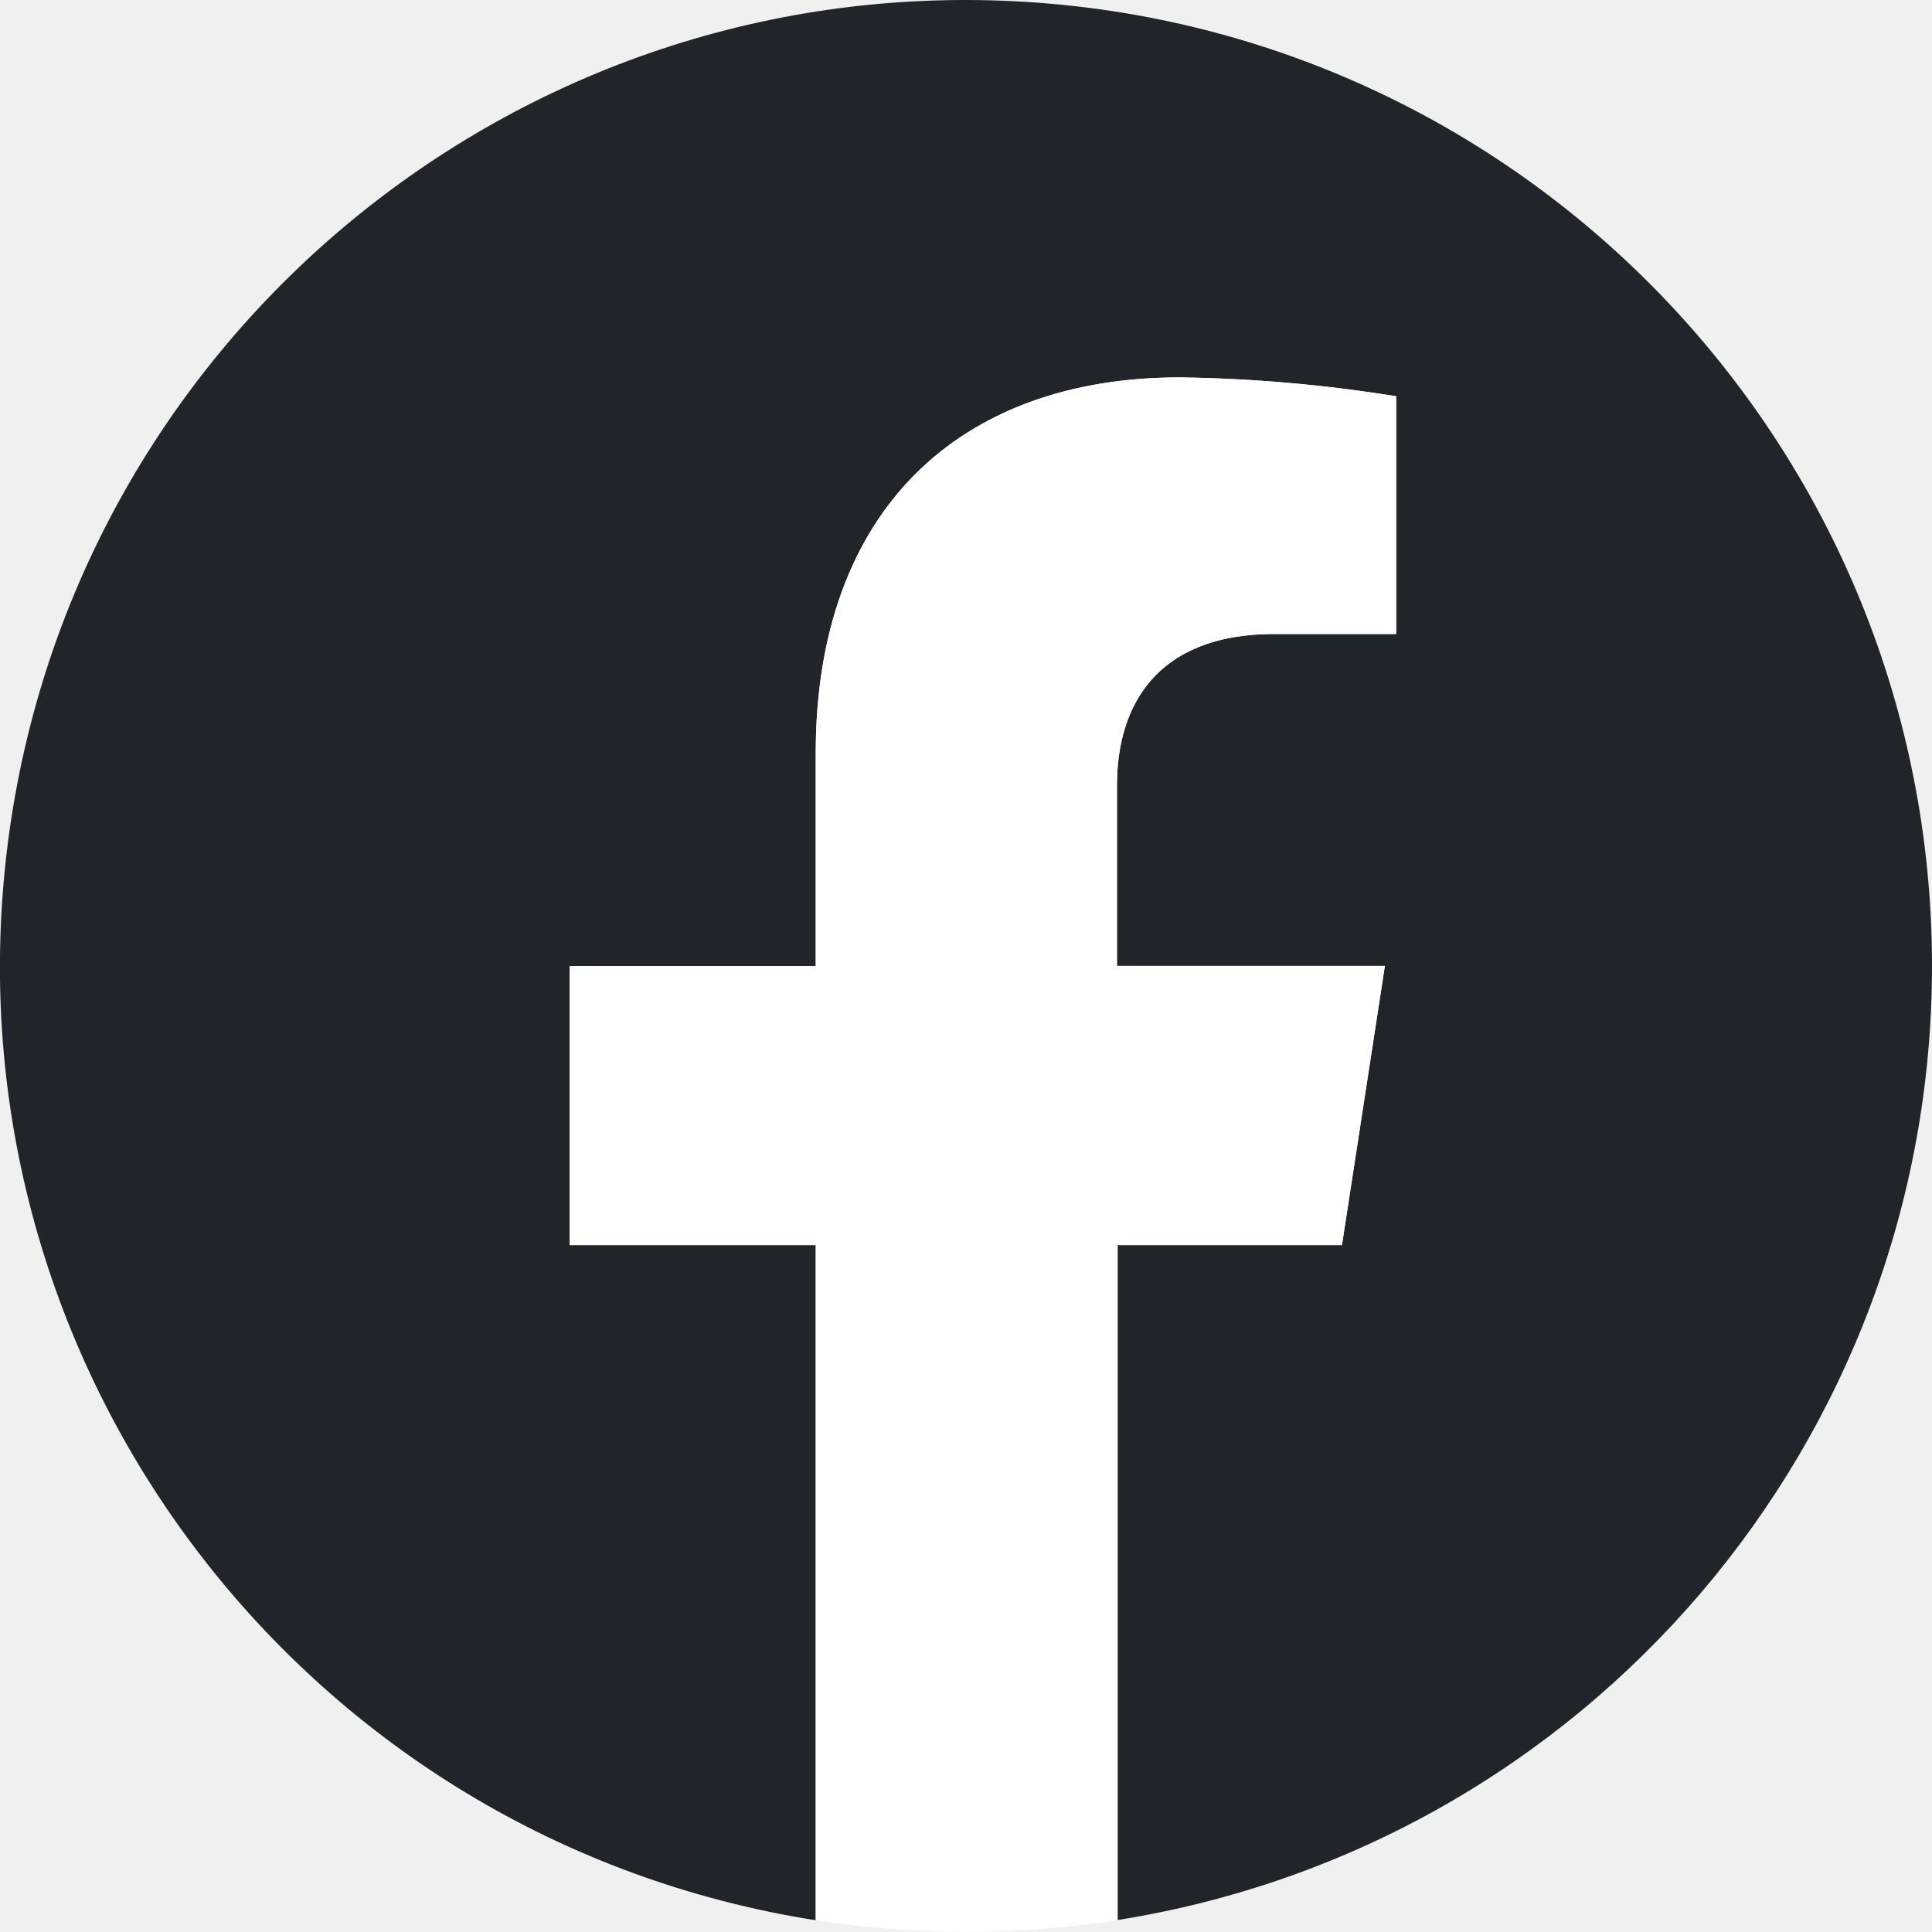
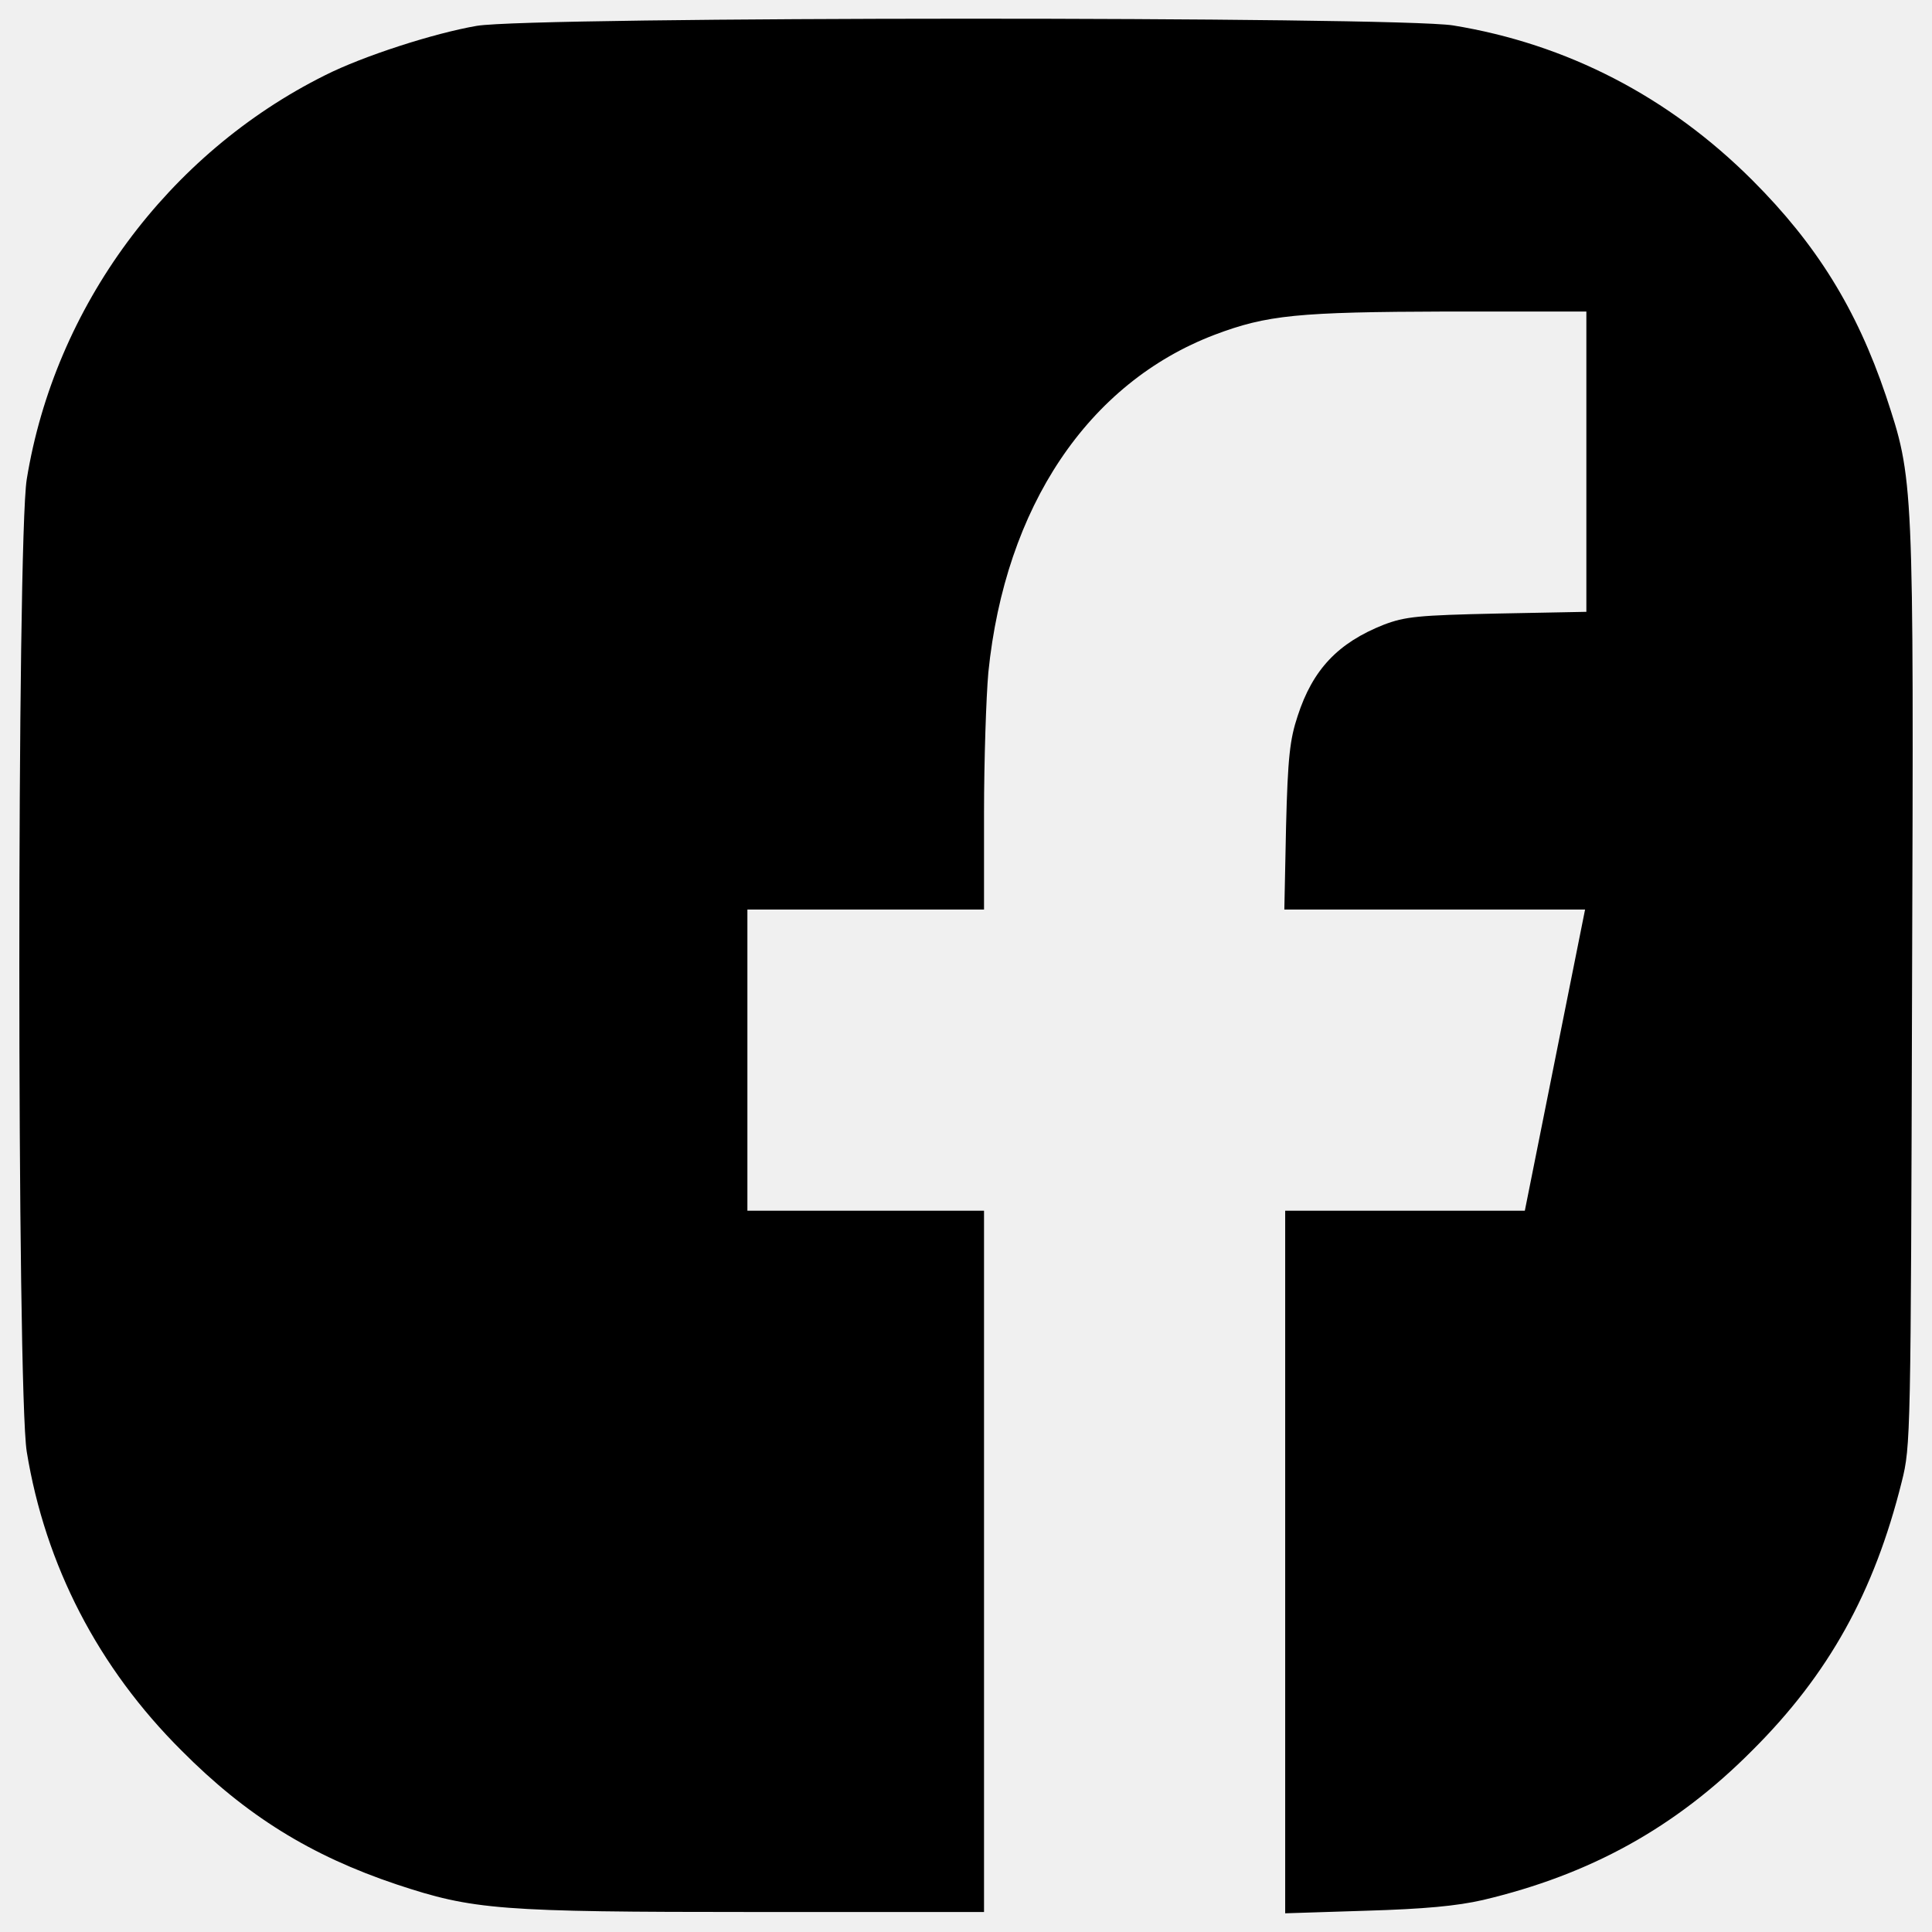
- <svg xmlns="http://www.w3.org/2000/svg" viewBox="0 0 135 135">
-   <defs>
-     <style>.cls-1{fill:#212529;}.cls-2{fill:#fff;}</style>
-   </defs>
-   <g id="Capa_2" data-name="Capa 2">
-     <g id="Graphic_Elements" data-name="Graphic Elements">
-       <path class="cls-1" d="M135,67.5a67.5,67.5,0,1,0-78,66.68V87H39.81V67.5H57V52.63C57,35.71,67,26.37,82.45,26.37a103.77,103.77,0,0,1,15.11,1.32V44.3H89.05c-8.39,0-11,5.2-11,10.54V67.5H96.77L93.77,87H78.05v47.17A67.51,67.51,0,0,0,135,67.5Z" />
-       <path class="cls-2" d="M93.77,87l3-19.51H78.05V54.84c0-5.34,2.61-10.54,11-10.54h8.51V27.69a103.77,103.77,0,0,0-15.11-1.32C67,26.37,57,35.71,57,52.63V67.5H39.81V87H57v47.17a68.28,68.28,0,0,0,21.1,0V87Z" />
+ <svg xmlns="http://www.w3.org/2000/svg" version="1.1" x="0px" y="0px" viewBox="0 0 1000 1000" enable-background="new 0 0 1000 1000" xml:space="preserve">
+   <g>
+     <g transform="translate(0,442) scale(0.1,-0.1)">
+       <path d="M2467.8,4286.2c-220.5-37.9-587.9-155.9-786.1-256.1C868.8,3624.8,283.2,2832.1,138.4,1939.1c-51.2-316.2-51.2-4716.6,0-5032.8c95.8-587.9,369.7-1117.9,801.7-1547.7c334-336.3,668.1-543.4,1113.5-692.6c396.4-131.4,527.8-142.5,1855-142.5h1184.7v1815v1814.9h-612.4h-612.4v779.4v779.4h612.4h612.4V211c0,273.9,11.1,601.3,22.3,728.2c86.9,857.4,516.7,1498.7,1171.4,1748.1c271.7,102.4,427.6,118,1207,120.3H8211v-777.2v-777.2l-461-8.9c-409.7-8.9-476.5-15.6-587.9-57.9c-236.1-93.5-367.5-231.6-445.4-472.1c-40.1-120.3-51.2-213.8-60.1-572.3l-8.9-429.8h777.2h779.4l-155.9-779.4l-155.9-779.4h-619.1h-621.3v-1817.2v-1819.4l418.7,13.3c300.6,8.9,469.9,24.5,605.7,55.7c554.5,131.4,995.4,374.1,1391.8,772.7c396.4,394.2,632.5,819.5,775,1391.8c46.8,184.8,46.8,233.8,53.5,2565.4c8.9,2641.1,8.9,2618.8-135.9,3057.6c-151.4,447.6-358.5,781.7-690.3,1113.5c-434.3,434.2-962,705.9-1549.9,801.7C7220,4335.2,2759.5,4335.2,2467.8,4286.2z" />
    </g>
  </g>
</svg>
